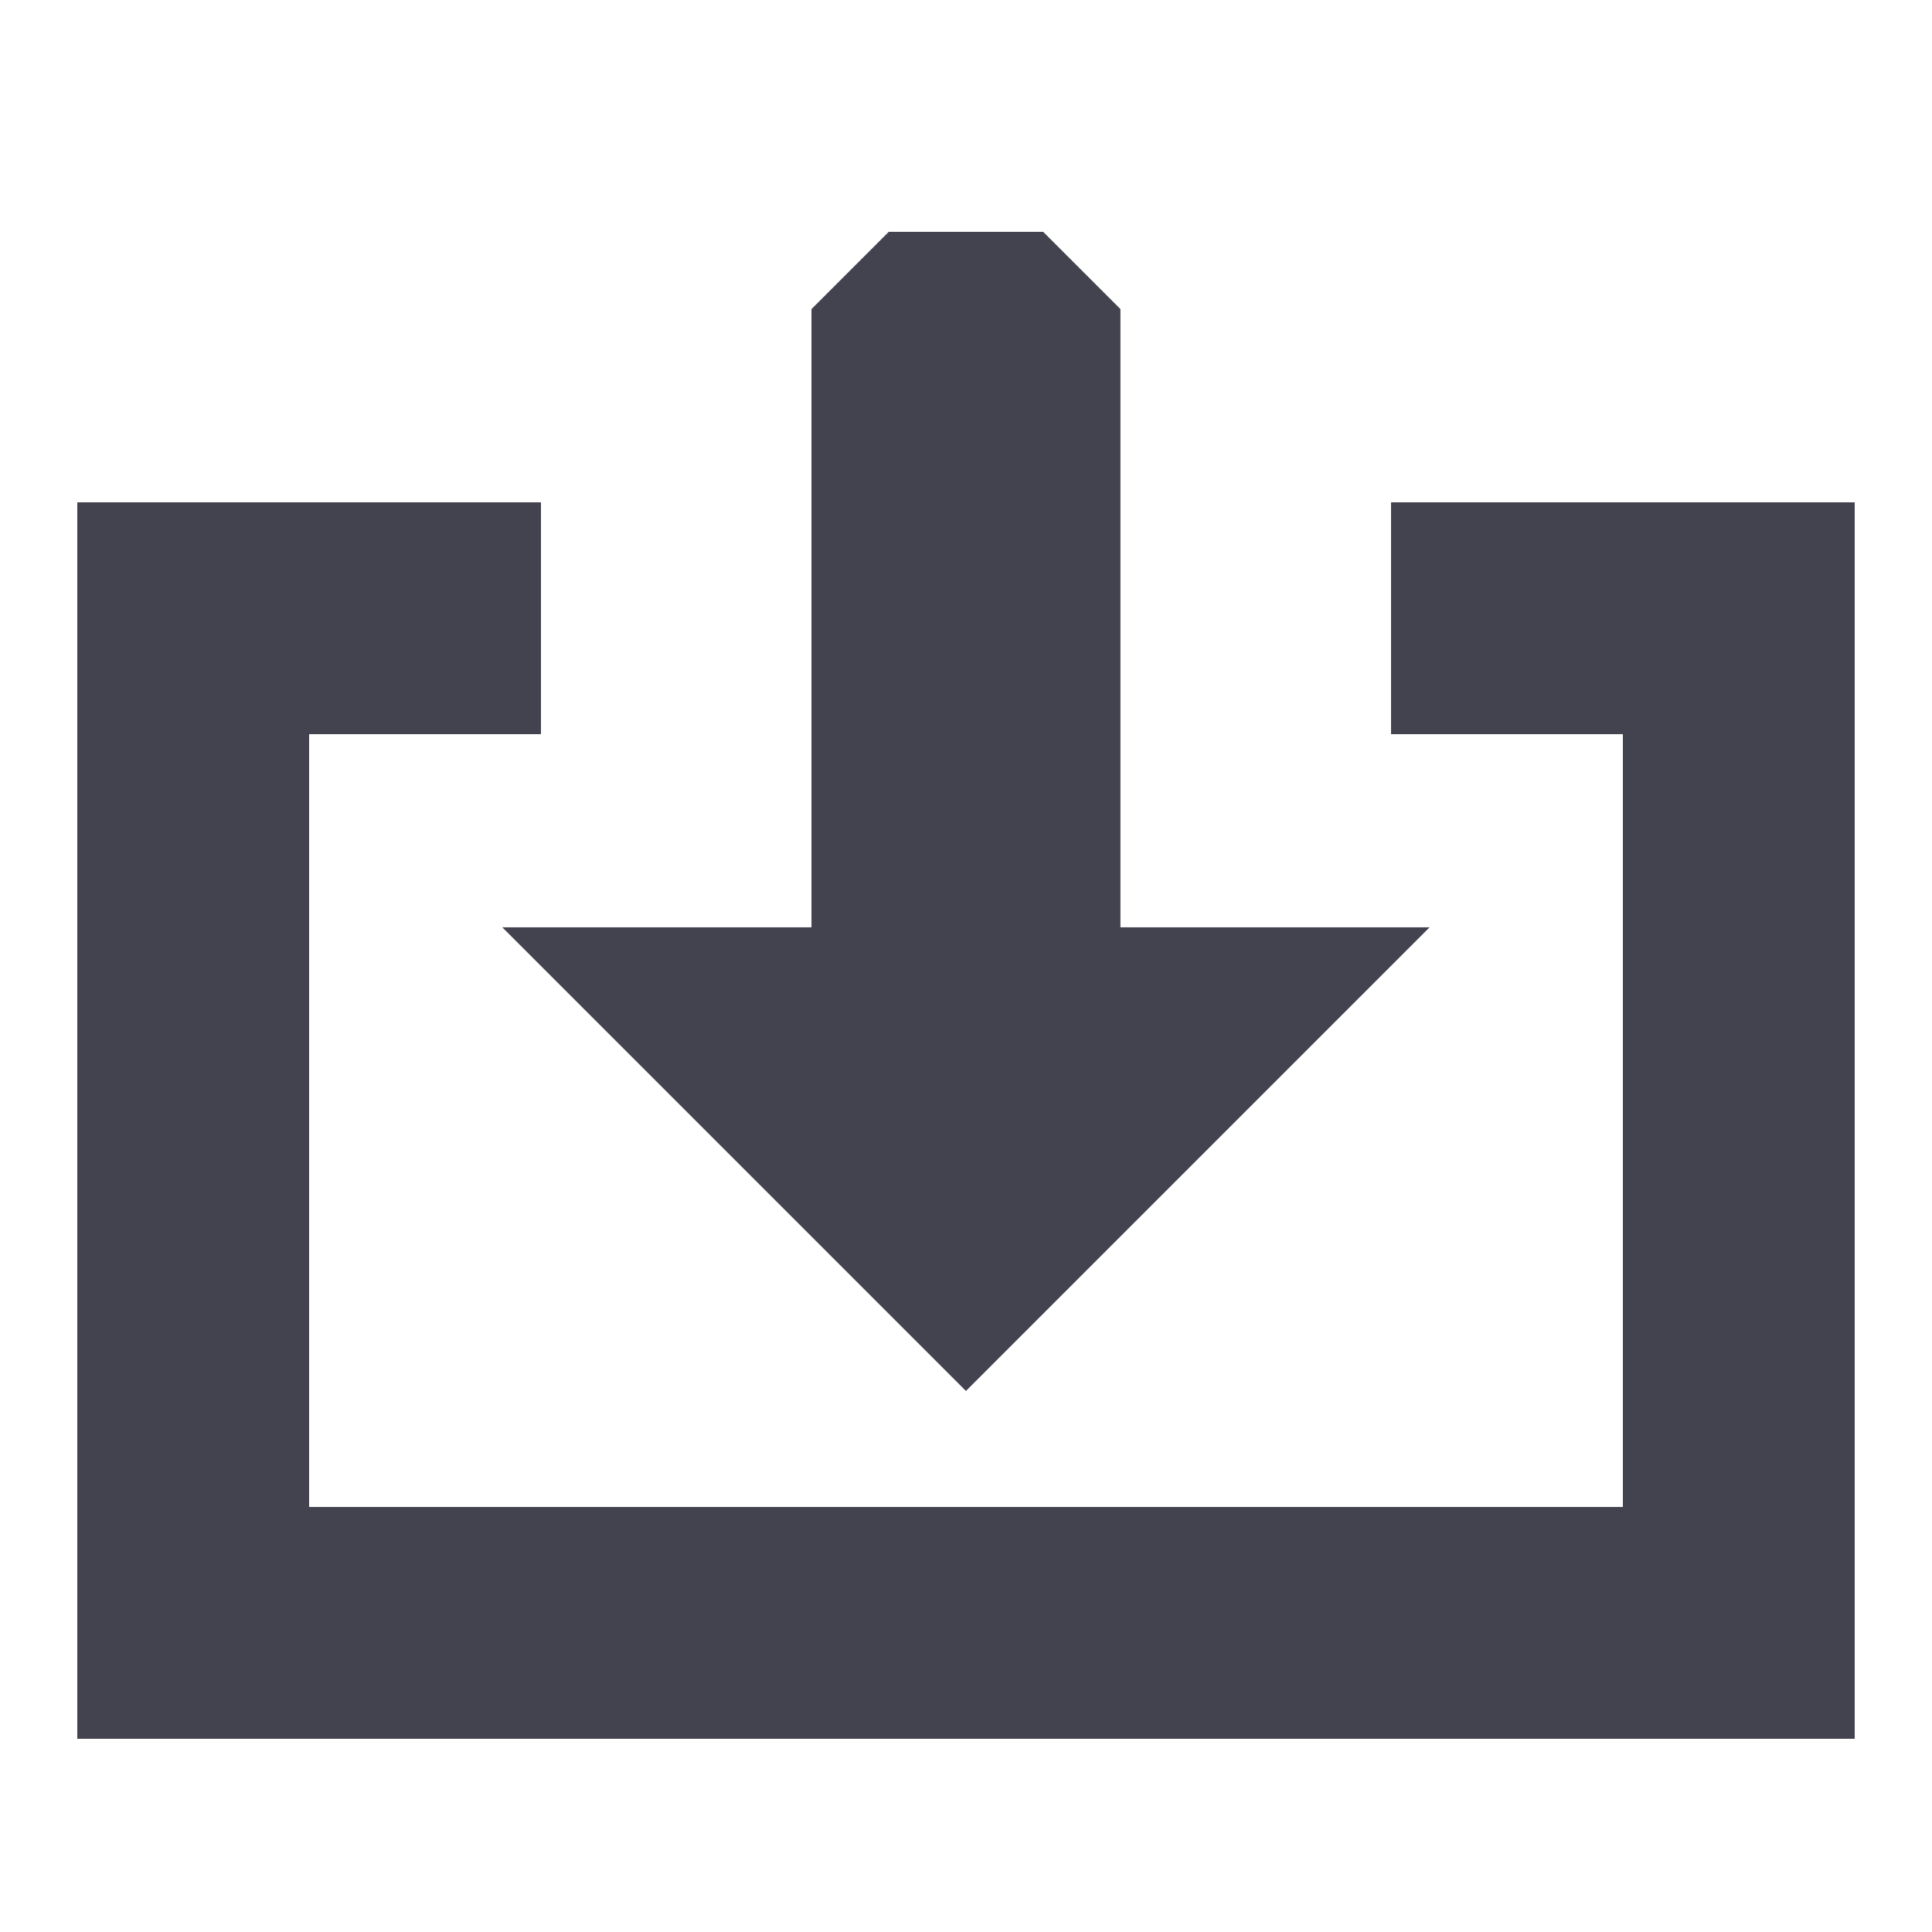
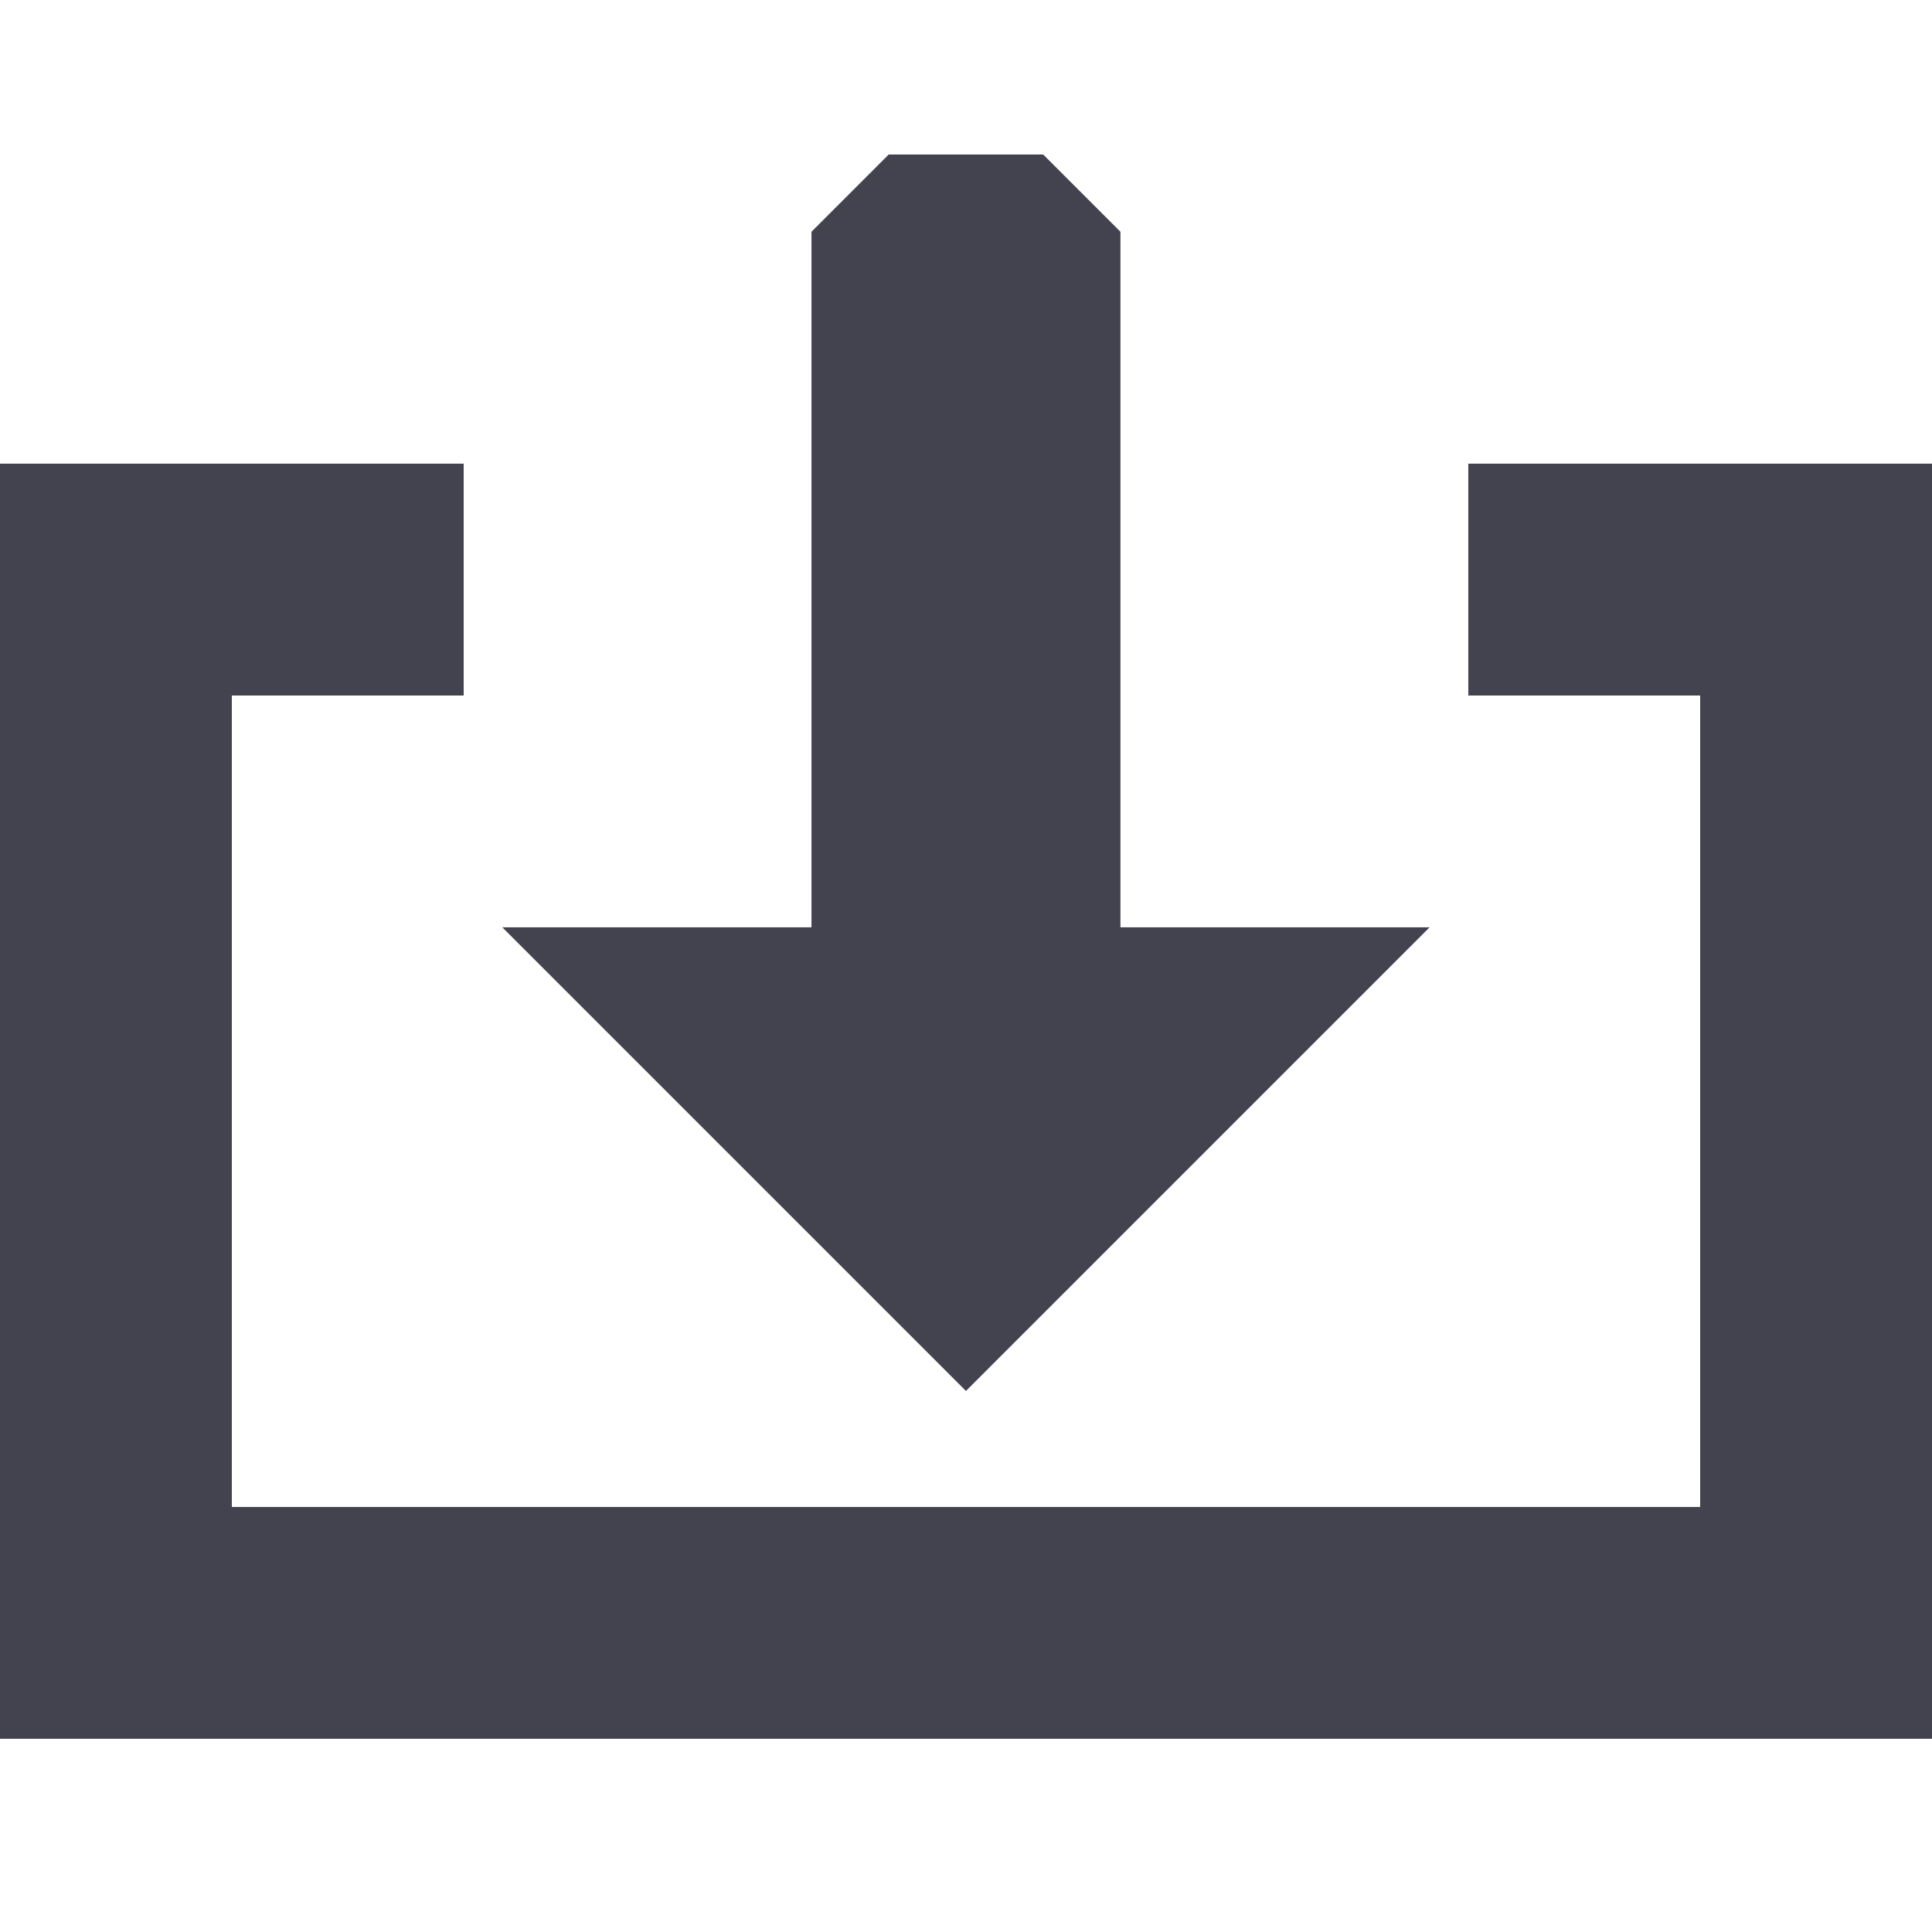
<svg xmlns="http://www.w3.org/2000/svg" width="1000" height="1000" id="svg11278" version="1.1">
  <defs id="defs11280" />
  <g id="layer1" transform="translate(0,-52.3622)">
-     <path style="fill:#434350;fill-opacity:1;stroke:none;display:inline" d="m 40,952.362 920,0 0,-640 -240,0 0,120 120,0 0,400 -680,0 0,-400 120,0 0,-120 -240,0 z" id="path4719" />
+     <path style="fill:#434350;fill-opacity:1;stroke:none;display:inline" d="m 0,952.362 1000,0 0,-660 -240,0 0,120 120,0 0,420 -760,0 0,-420 120,0 0,-120 -240,0 z" id="path4719" />
    <g transform="matrix(48.93617,0,0,48.93617,-36272.129,-3994.447)" id="g4721" style="fill:#434350;fill-opacity:1;display:inline">
-       <path id="path4725" d="m 750.613,85.148 -0.817,0.817 0,6.539 -3.27,0 4.904,4.904 4.904,-4.904 -3.27,0 10e-6,-6.539 -0.817,-0.817 z" style="color:#000000;fill:#434350;fill-opacity:1;fill-rule:nonzero;stroke:none;stroke-width:0.281;marker:none;visibility:visible;display:inline;overflow:visible;enable-background:accumulate" />
+       <path id="path4725" d="m 750.613,84.33 -0.817,0.817 0,7.357 -3.27,0 4.904,4.904 4.904,-4.904 -3.27,0 10e-6,-7.357 -0.817,-0.817 z" style="color:#000000;fill:#434350;fill-opacity:1;fill-rule:nonzero;stroke:none;stroke-width:0.281;marker:none;visibility:visible;display:inline;overflow:visible;enable-background:accumulate" />
    </g>
  </g>
</svg>
